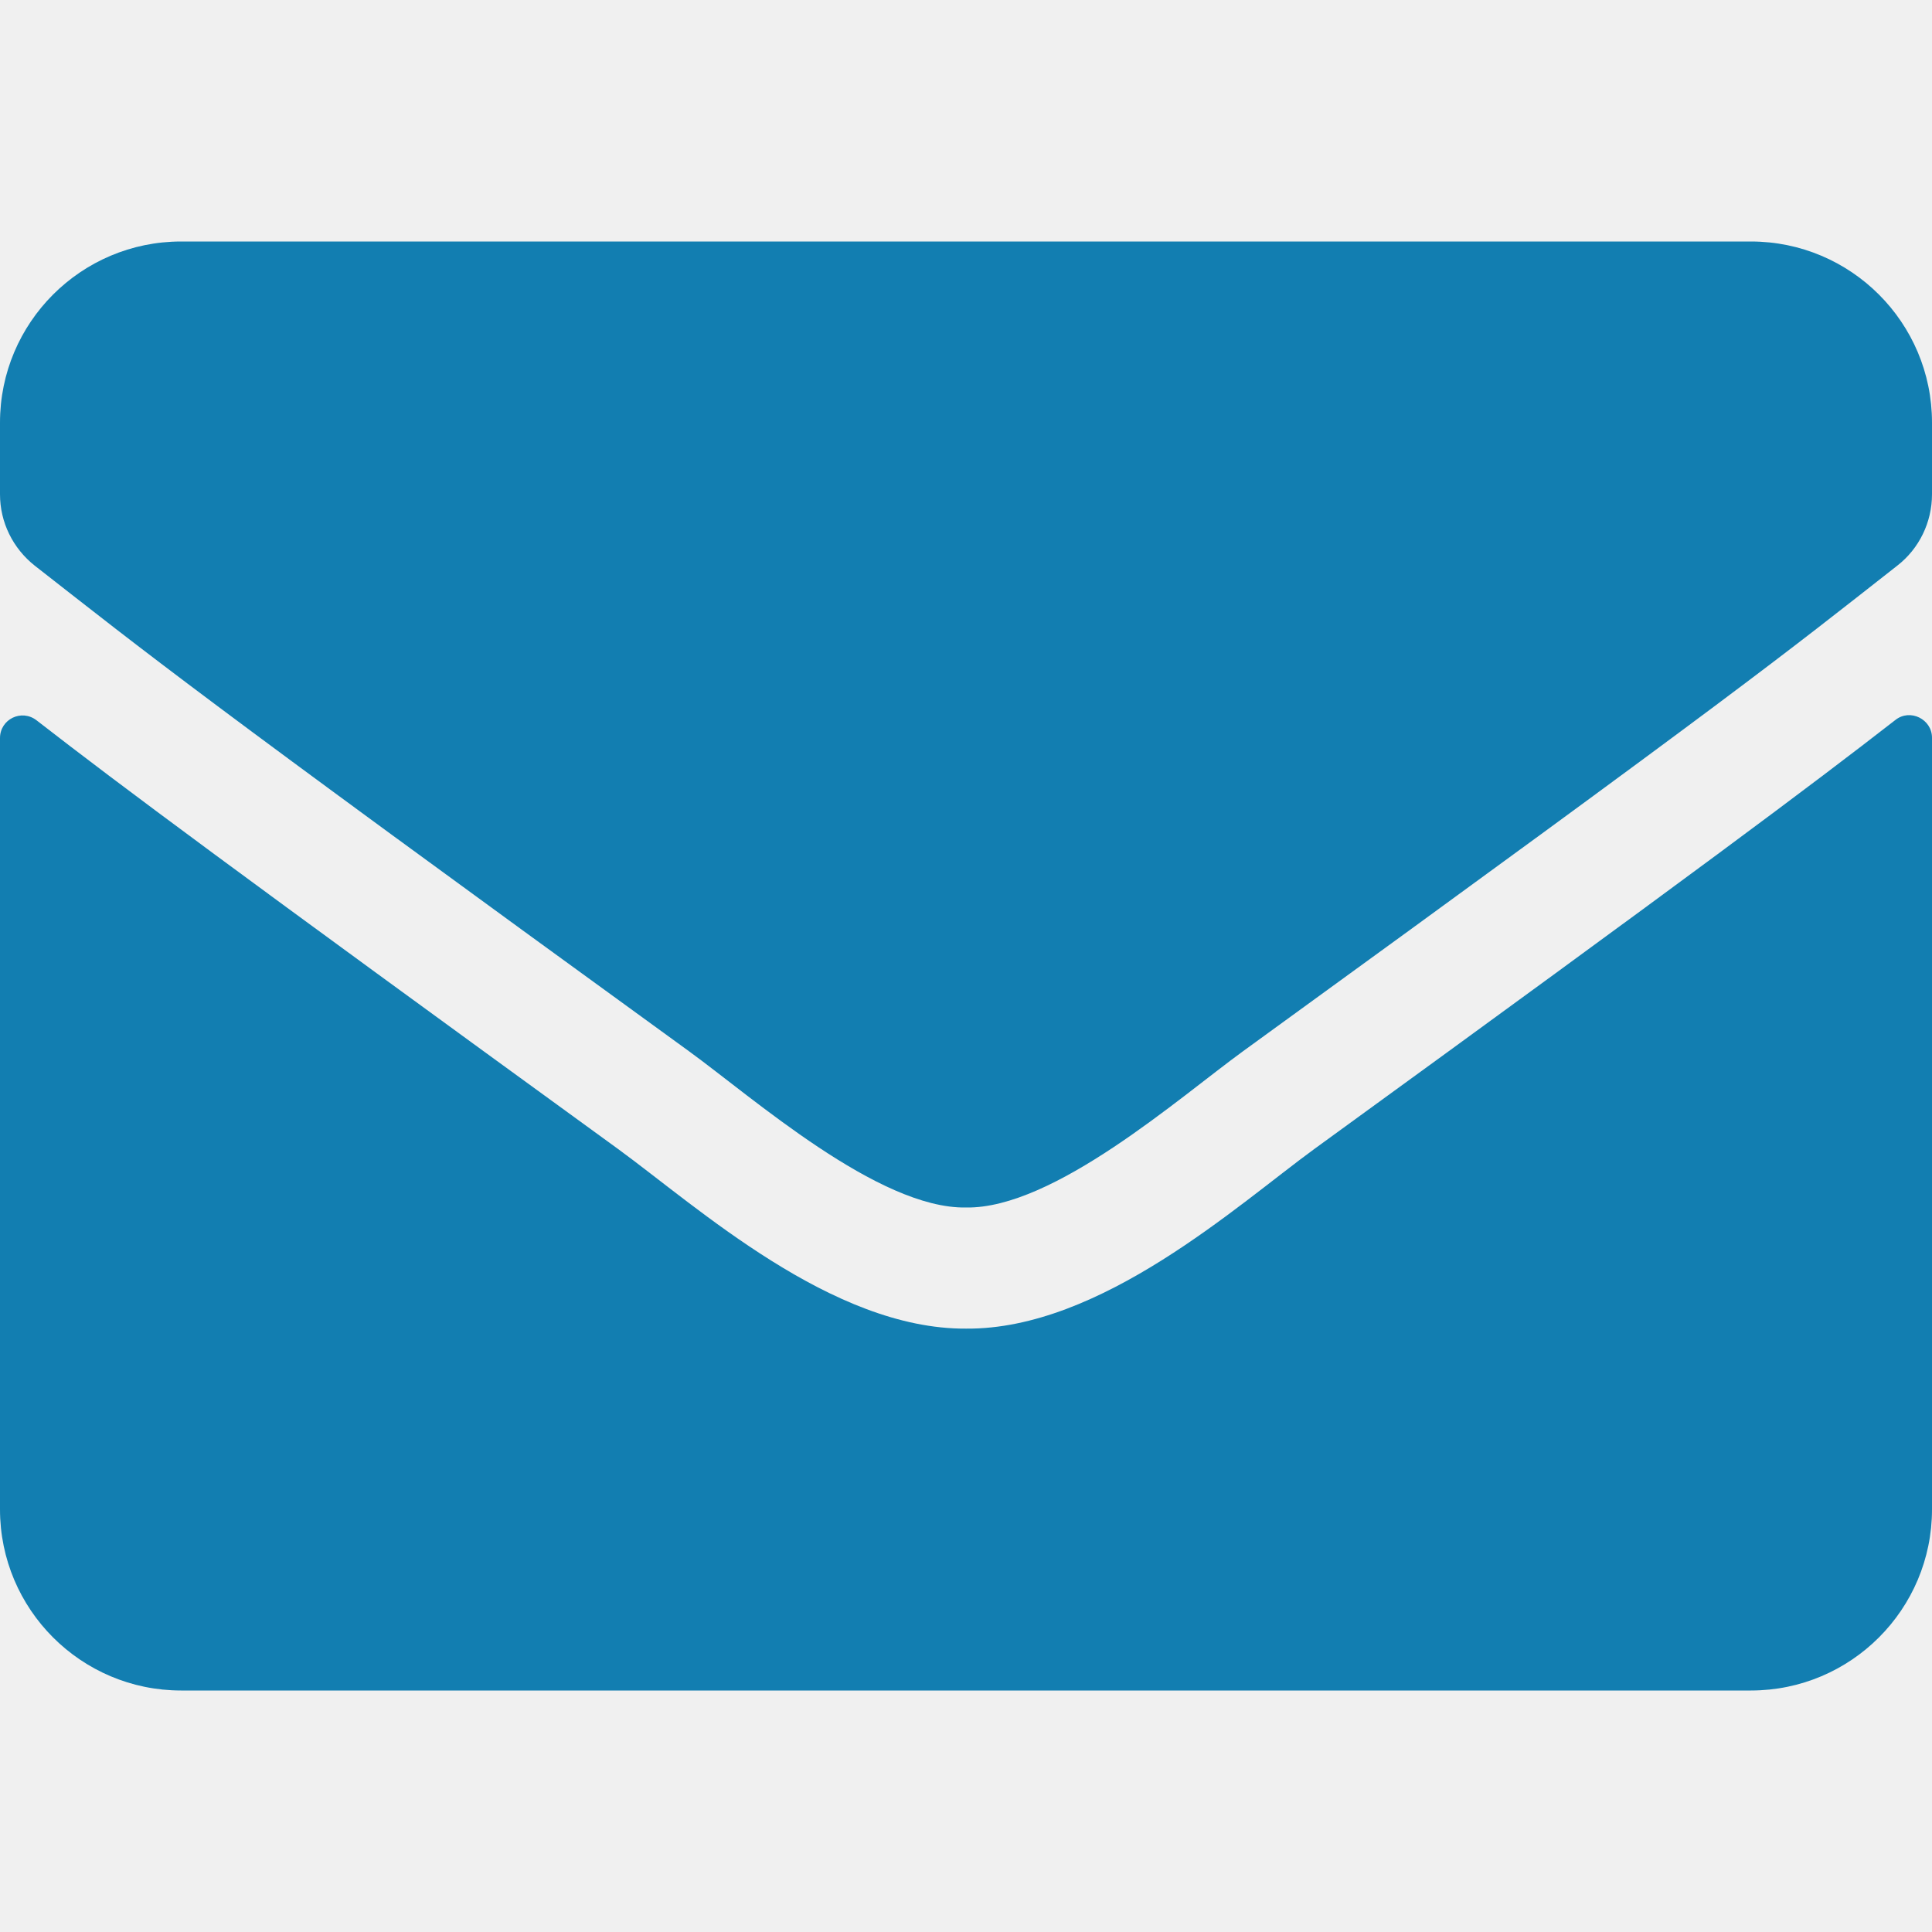
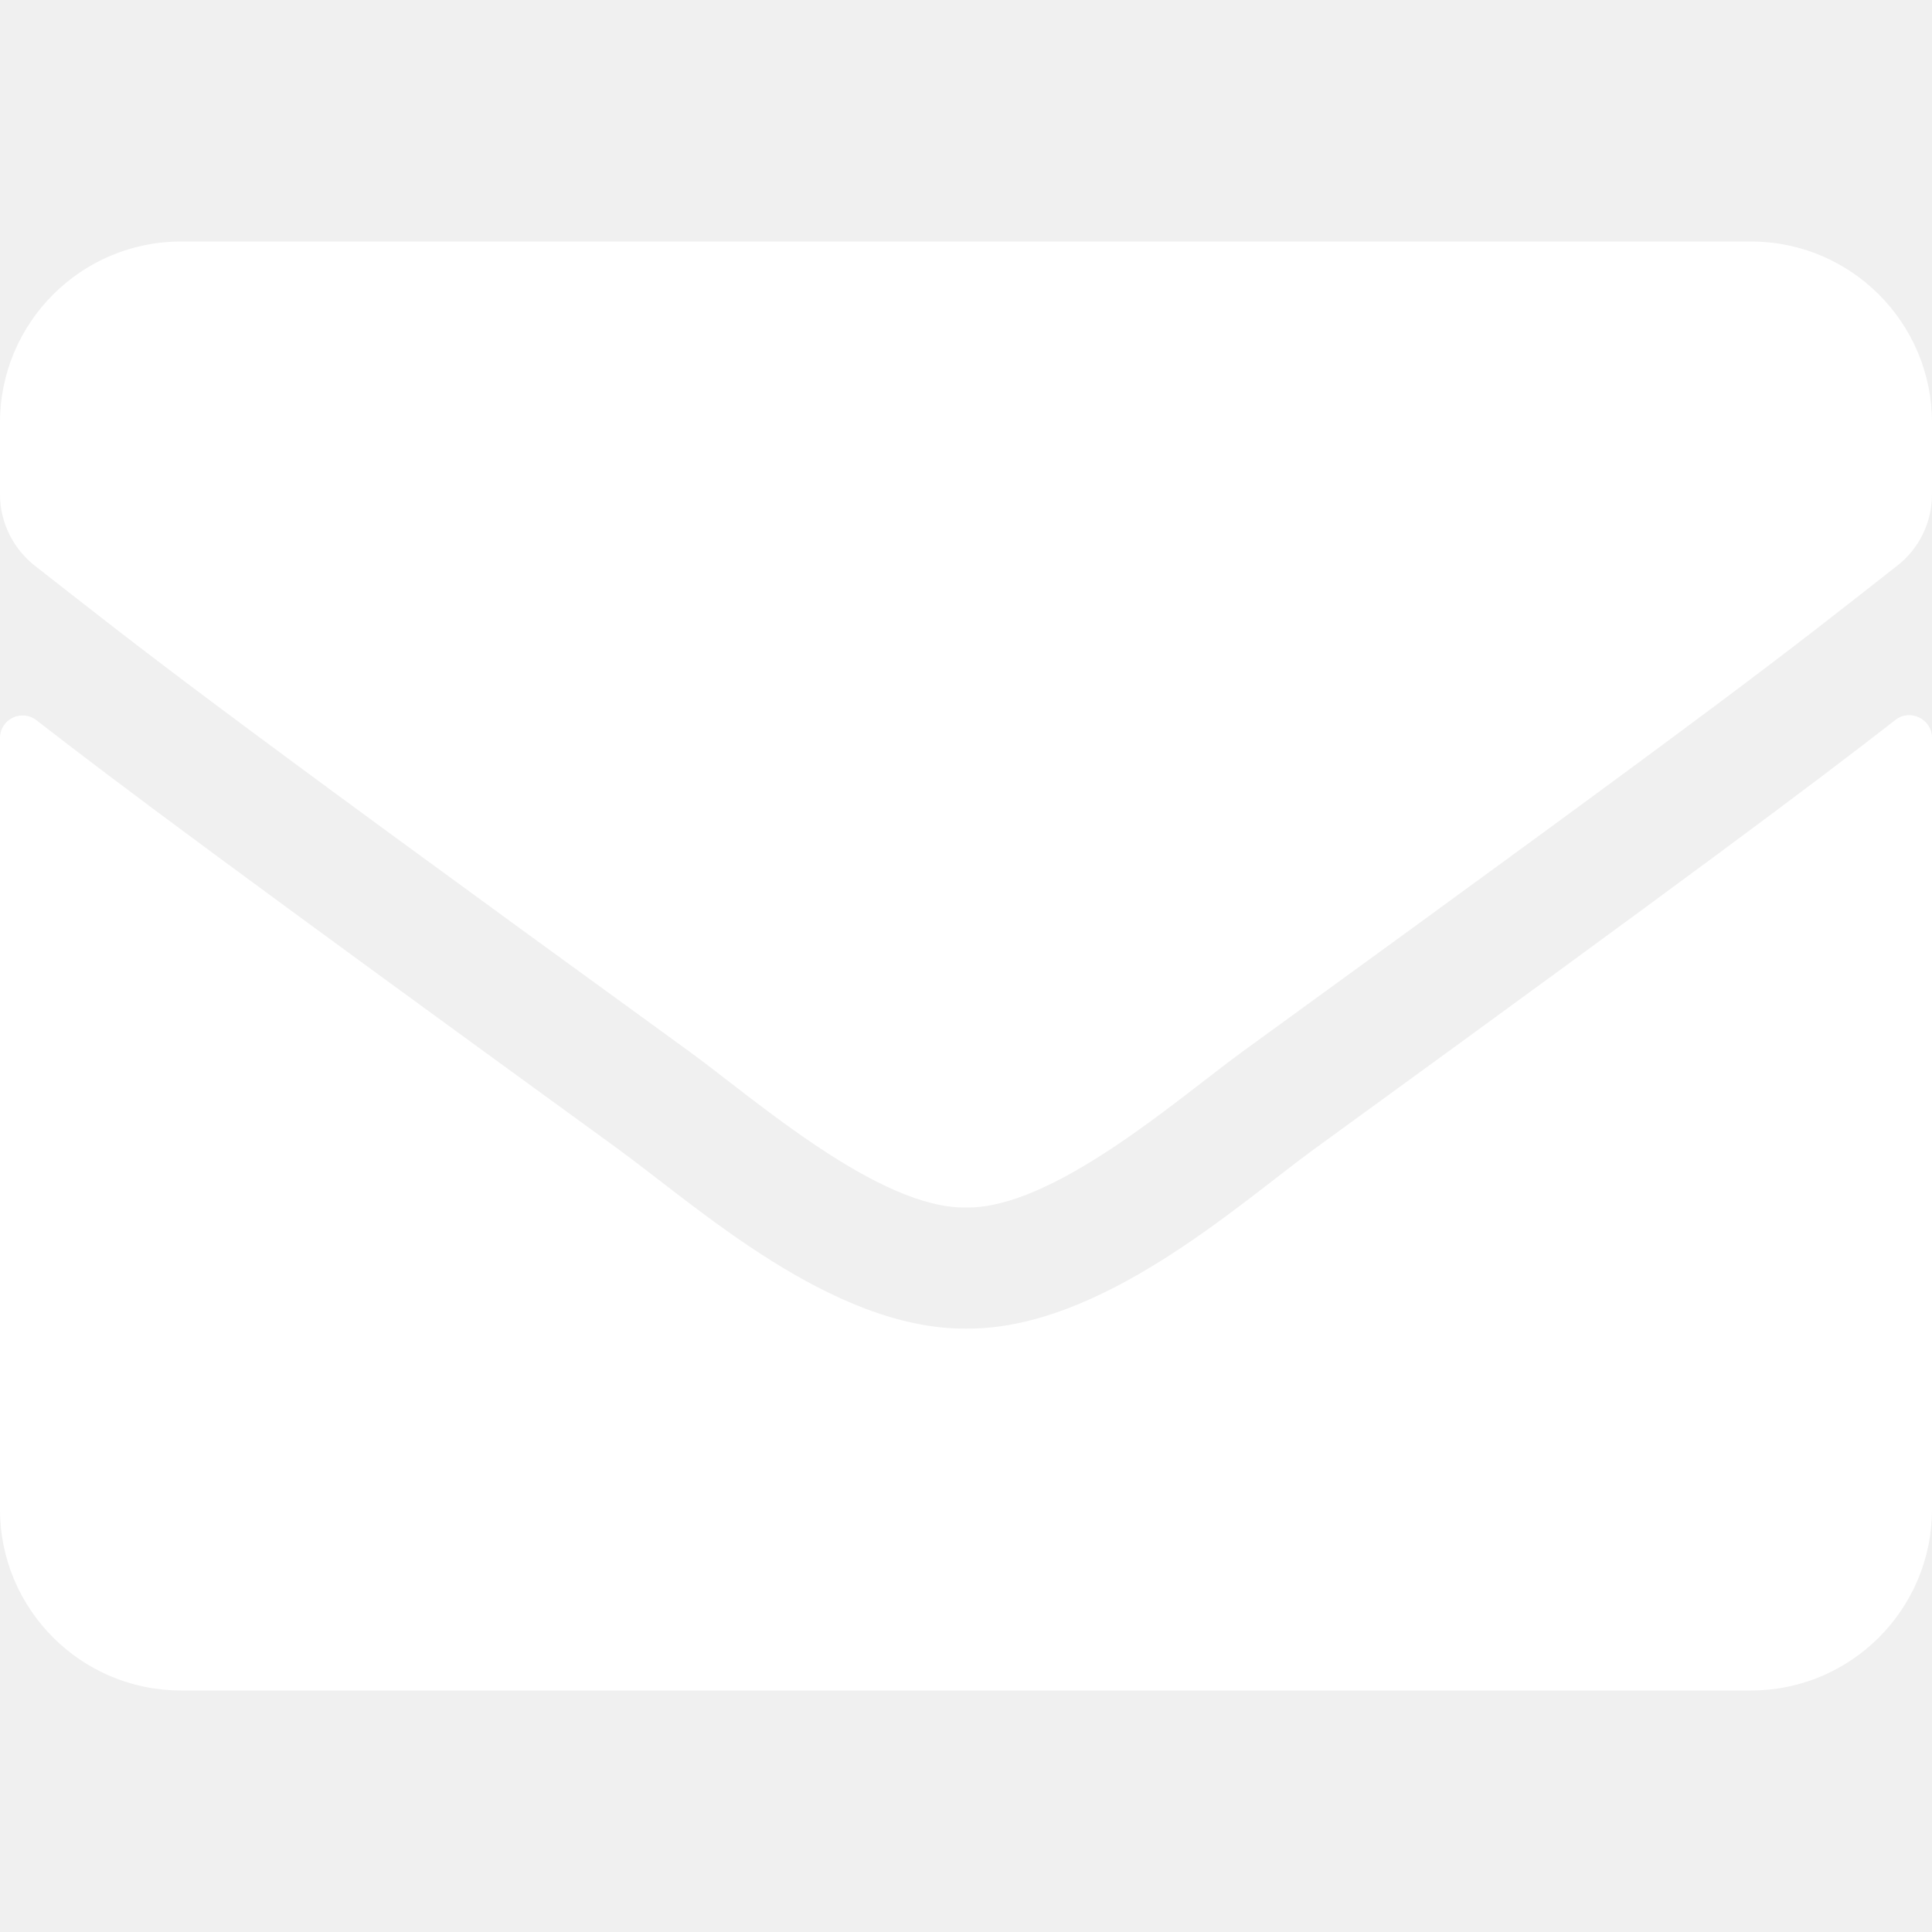
<svg xmlns="http://www.w3.org/2000/svg" width="36" aria-hidden="true" focusable="false" data-prefix="fas" data-icon="envelope" class="svg-inline--fa fa-envelope fa-w-16" role="img" viewBox="0 0 512 512">
-   <path fill="currentColor" d="M502.3 190.8c3.9-3.1 9.7-.2 9.7 4.7V400c0 26.5-21.5 48-48 48H48c-26.5 0-48-21.5-48-48V195.6c0-5 5.7-7.8 9.7-4.7 22.4 17.4 52.1 39.5 154.1 113.6 21.1 15.4 56.7 47.8 92.2 47.6 35.7.3 72-32.8 92.3-47.6 102-74.1 131.6-96.3 154-113.7zM256 320c23.2.4 56.6-29.2 73.4-41.4 132.7-96.3 142.8-104.7 173.4-128.7 5.8-4.5 9.2-11.5 9.2-18.9v-19c0-26.5-21.5-48-48-48H48C21.5 64 0 85.5 0 112v19c0 7.4 3.4 14.3 9.2 18.9 30.6 23.9 40.7 32.4 173.4 128.7 16.8 12.2 50.2 41.8 73.4 41.4z" style="fill: #127eb1;" />
+   <path fill="currentColor" d="M502.3 190.8c3.9-3.1 9.7-.2 9.7 4.7V400c0 26.5-21.5 48-48 48H48c-26.5 0-48-21.5-48-48V195.6c0-5 5.7-7.8 9.7-4.7 22.4 17.4 52.1 39.5 154.1 113.6 21.1 15.4 56.7 47.8 92.2 47.6 35.7.3 72-32.8 92.3-47.6 102-74.1 131.6-96.3 154-113.7zM256 320c23.2.4 56.6-29.2 73.4-41.4 132.7-96.3 142.8-104.7 173.4-128.7 5.8-4.5 9.2-11.5 9.2-18.9v-19c0-26.5-21.5-48-48-48H48C21.5 64 0 85.5 0 112v19c0 7.4 3.4 14.3 9.2 18.9 30.6 23.9 40.7 32.4 173.4 128.7 16.8 12.2 50.2 41.8 73.4 41.4z" style="fill: #ffffff;" />
</svg>
